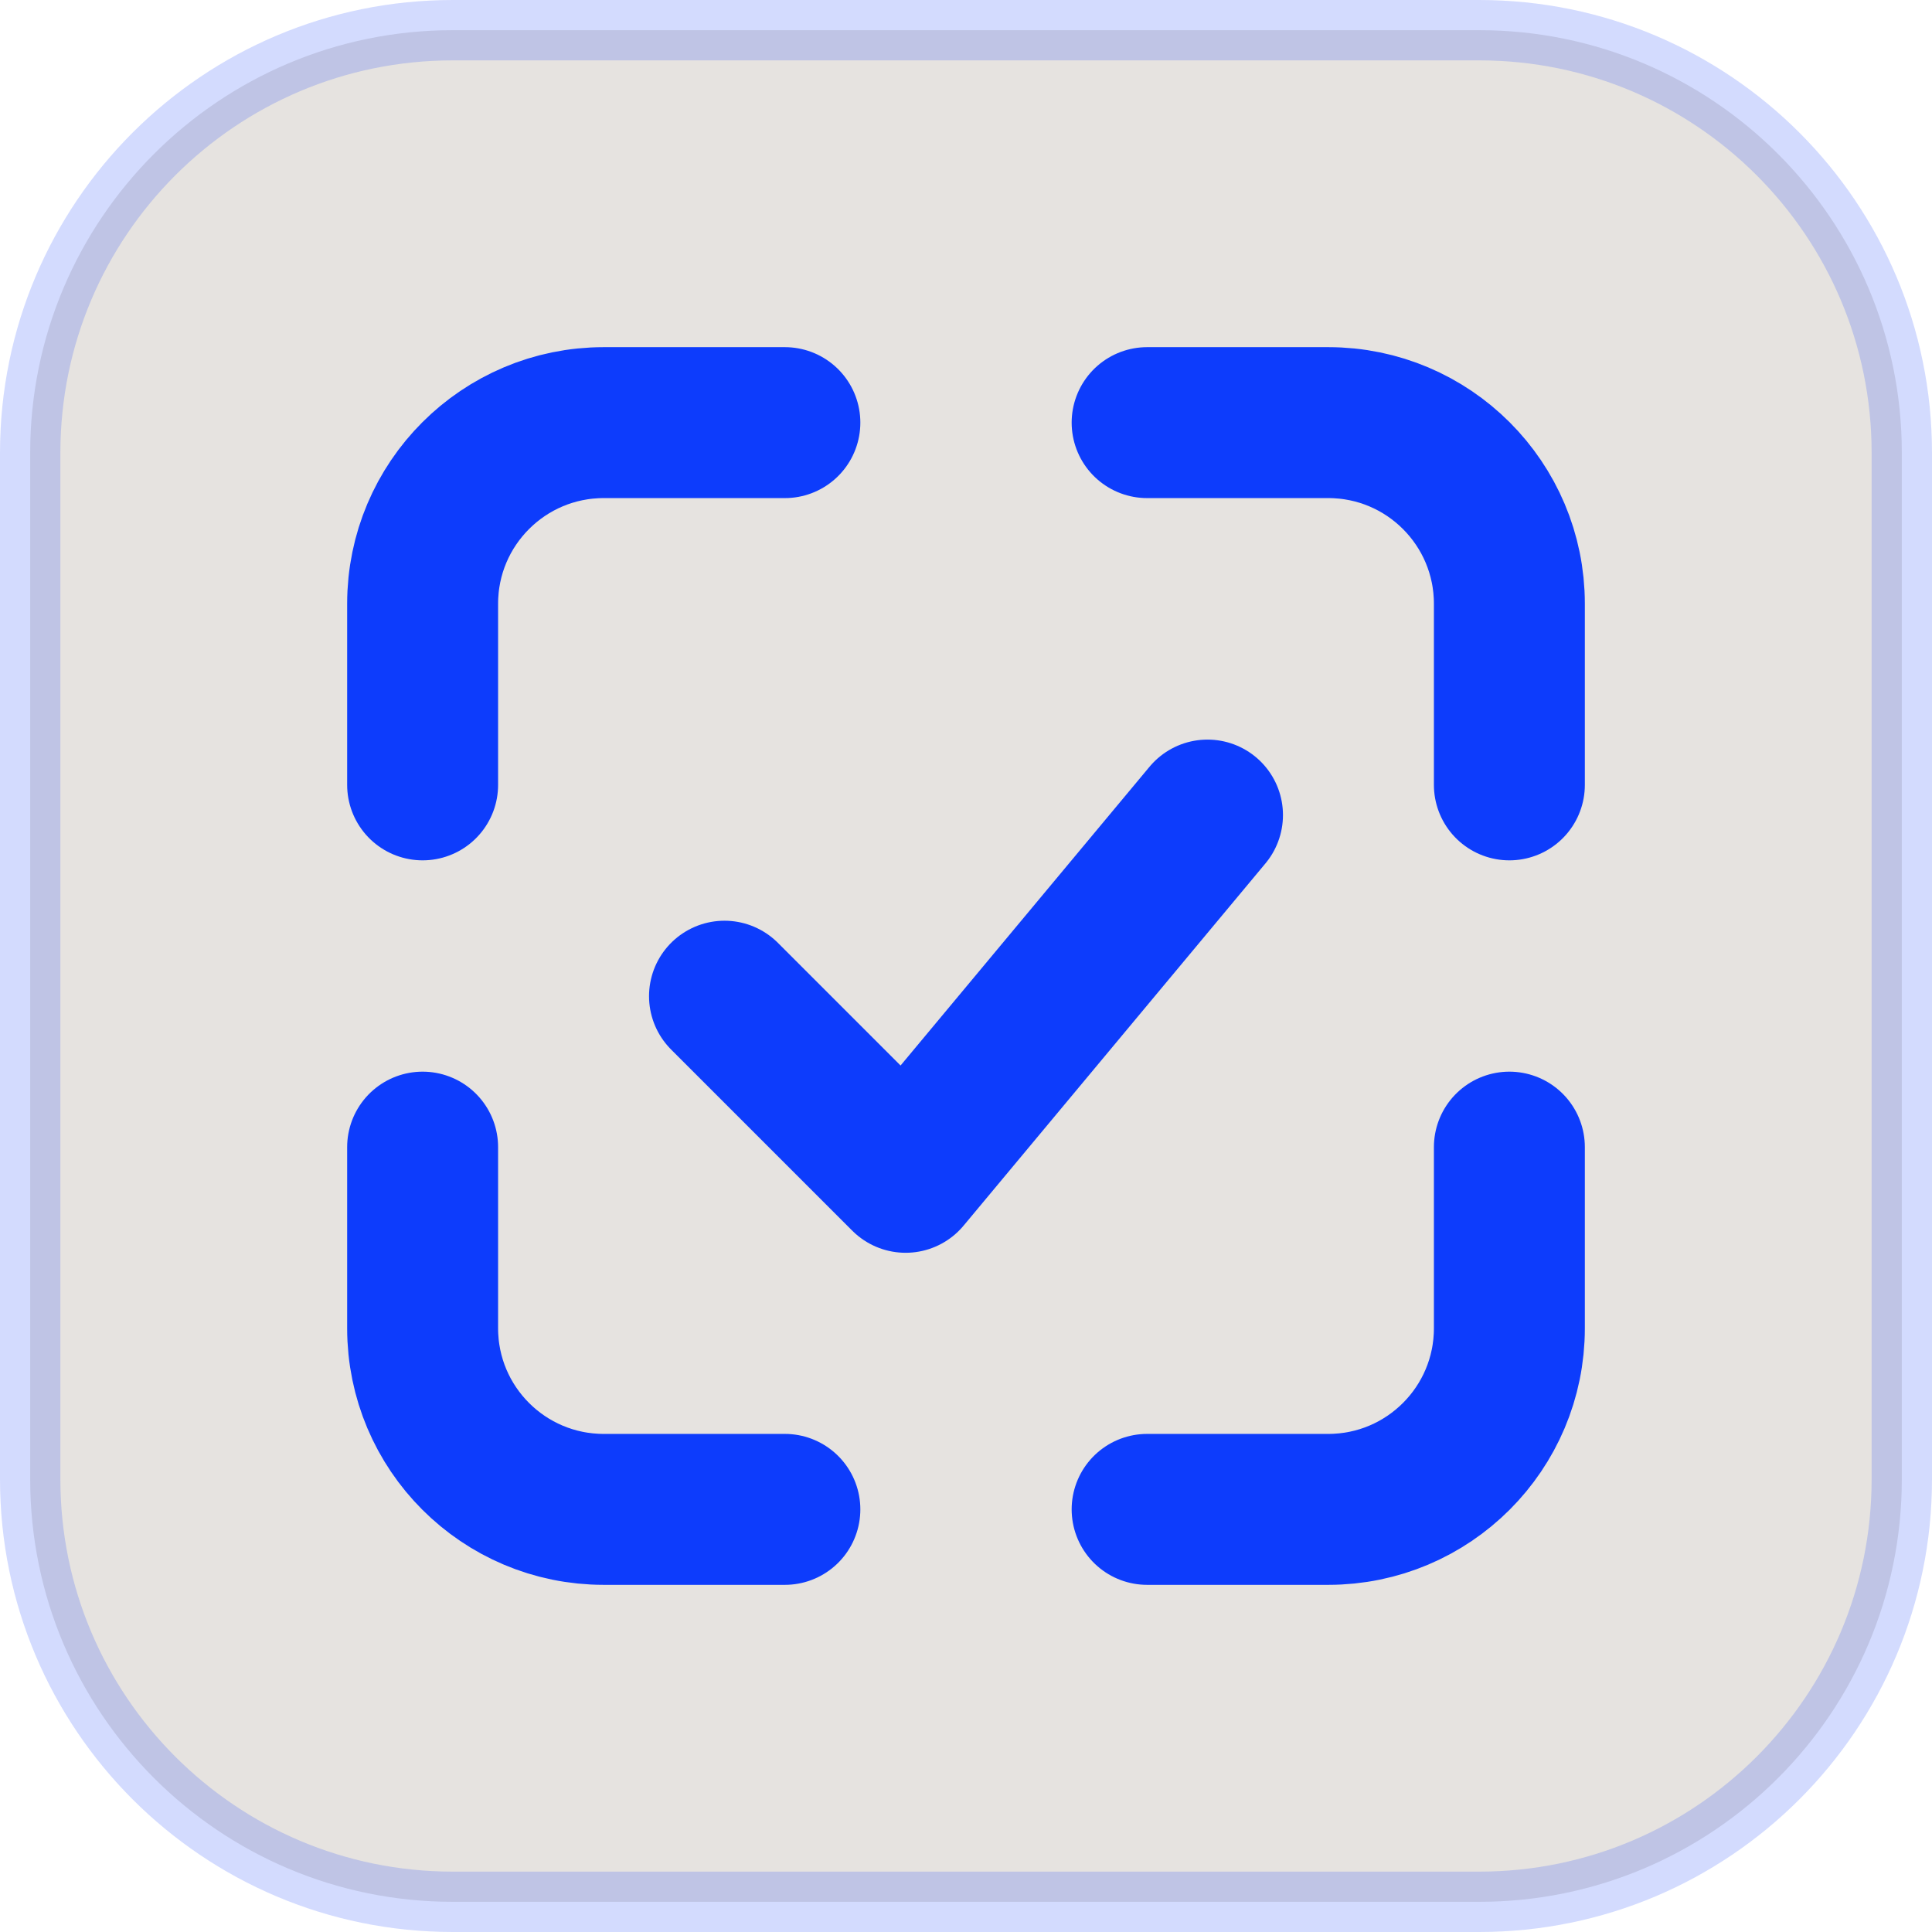
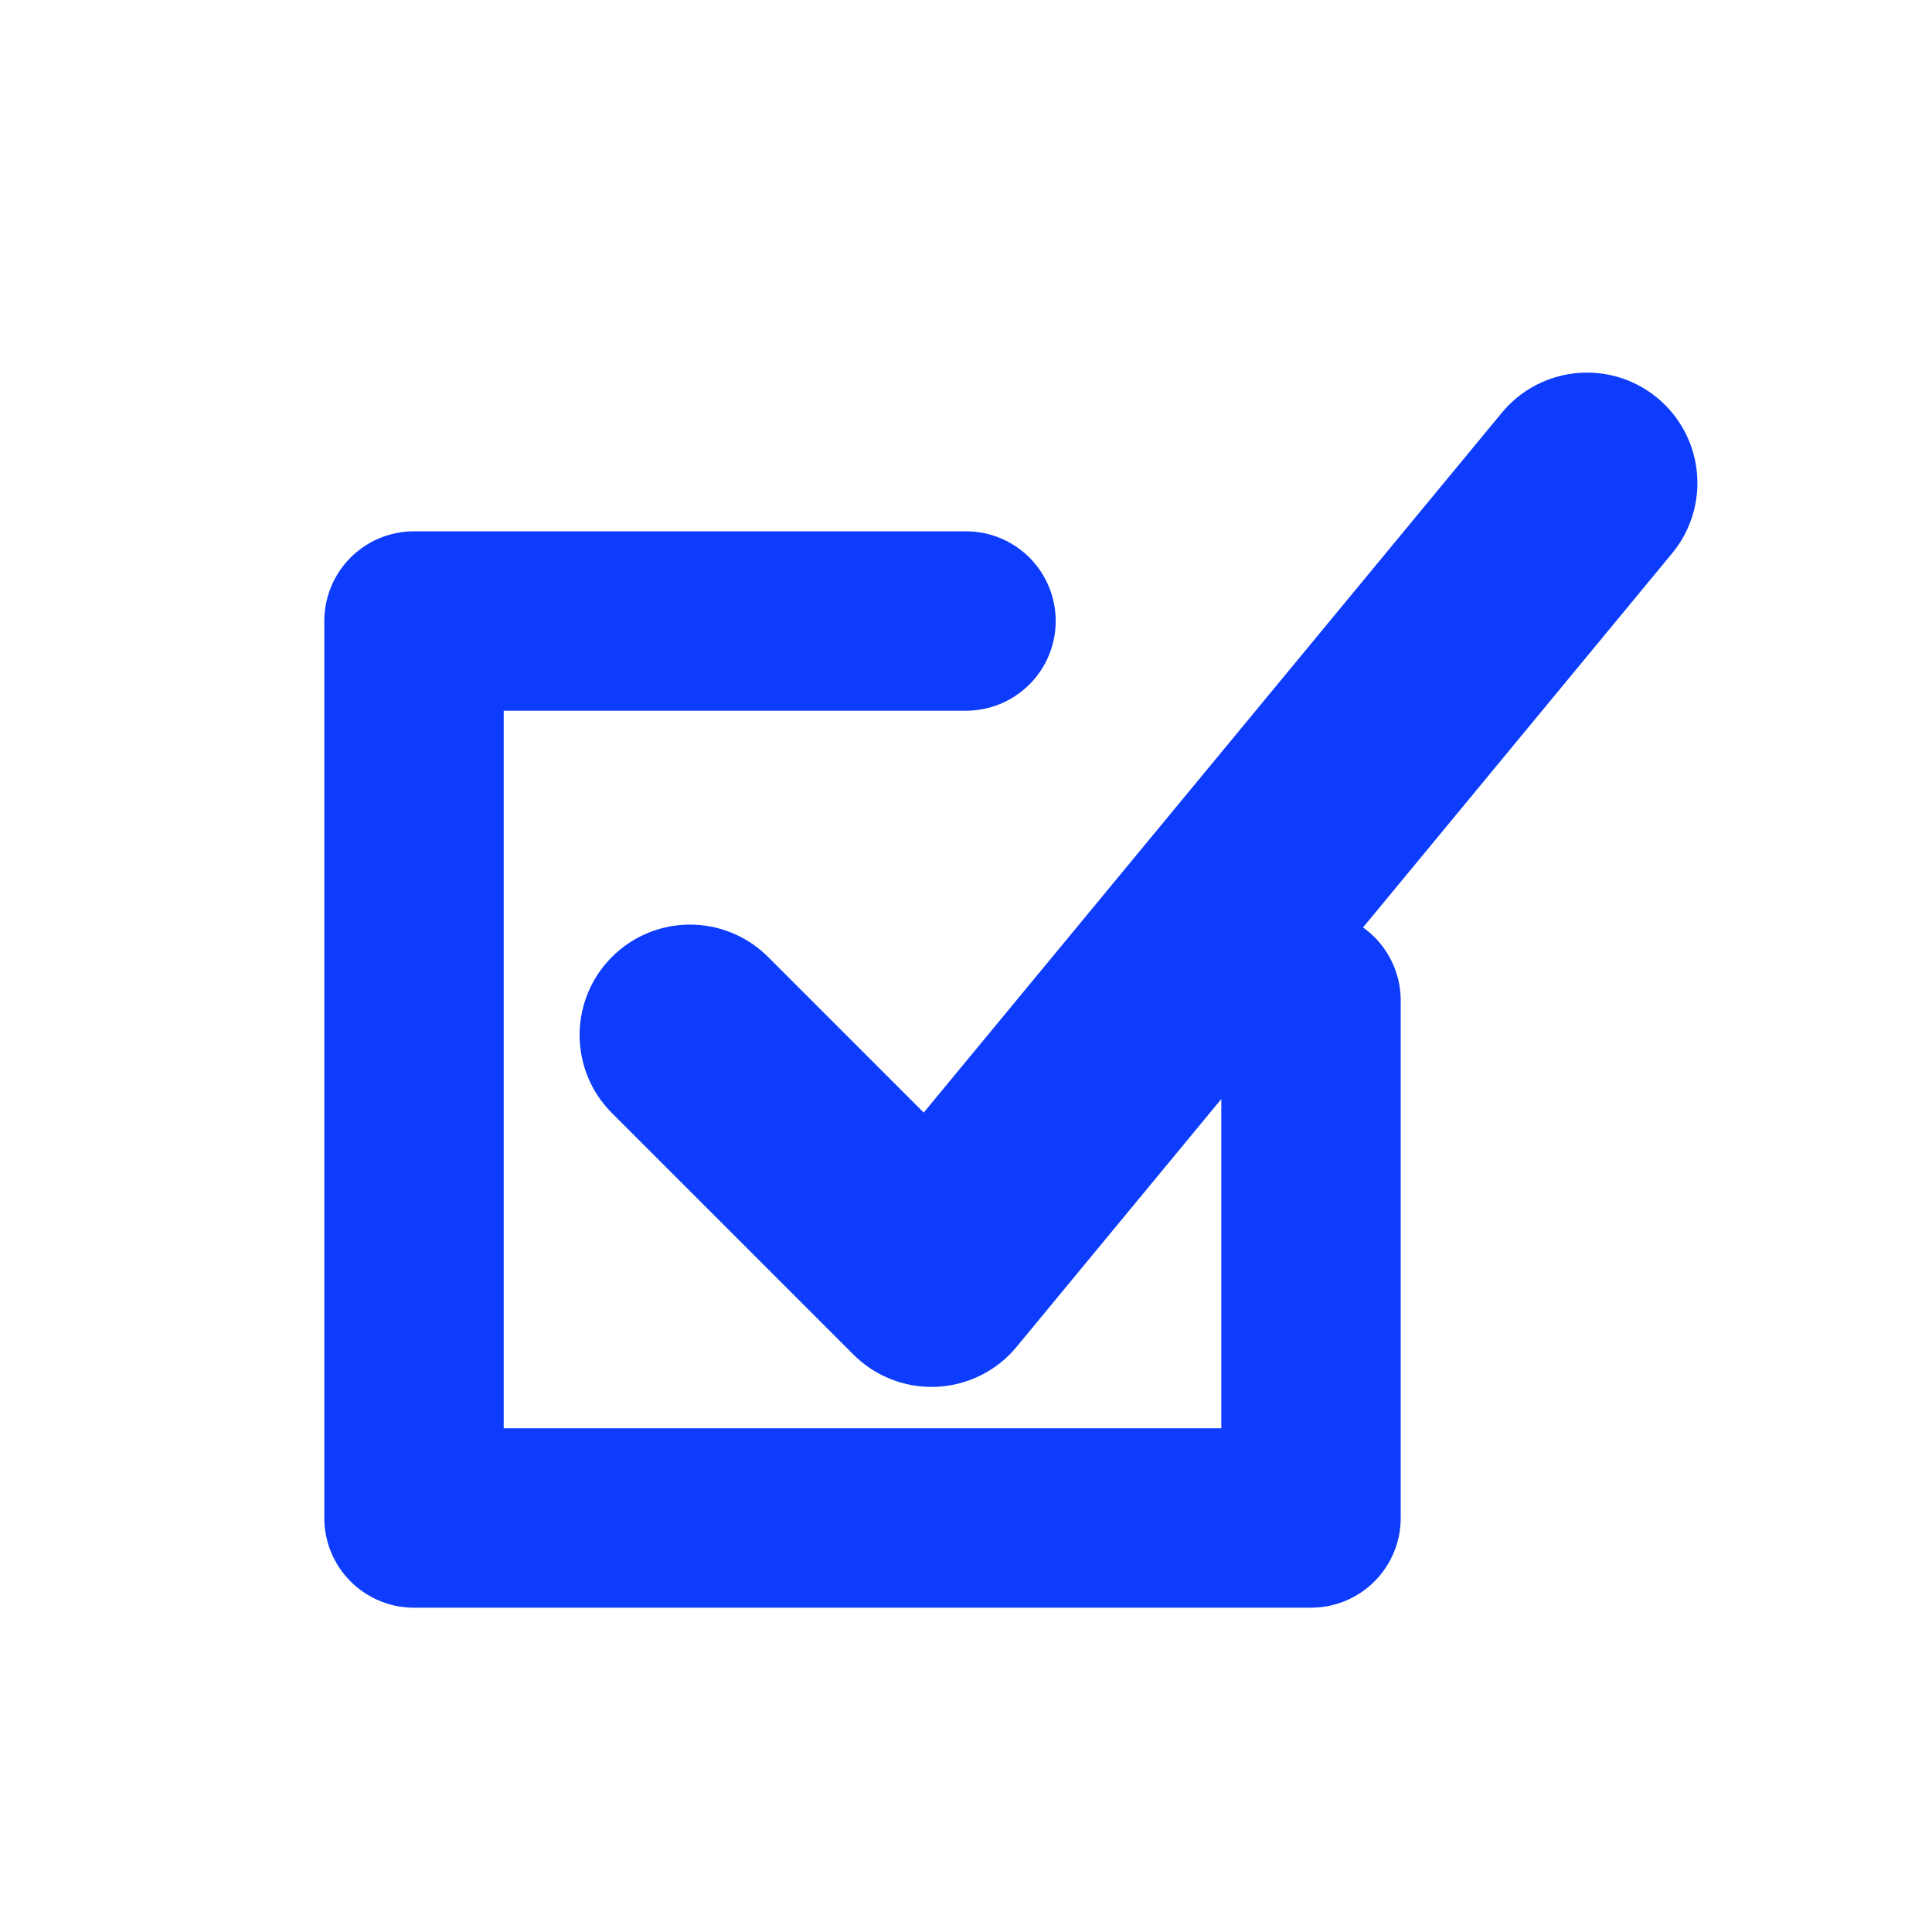
- <svg xmlns="http://www.w3.org/2000/svg" viewBox="0 0 32 32" width="32" height="32" fill="none">
-   <rect x="0.5" y="0.5" width="31" height="31" rx="7" fill="#E6E3E0" stroke="rgba(13,60,252,0.18)" stroke-width="1" />
-   <g transform="translate(4 4)">
-     <path d="M9 3H6a3 3 0 0 0-3 3v3" stroke="#0d3cfc" stroke-width="2.5" stroke-linecap="round" stroke-linejoin="round" />
-     <path d="M15 3h3a3 3 0 0 1 3 3v3" stroke="#0d3cfc" stroke-width="2.5" stroke-linecap="round" stroke-linejoin="round" />
-     <path d="M3 15v3a3 3 0 0 0 3 3h3" stroke="#0d3cfc" stroke-width="2.5" stroke-linecap="round" stroke-linejoin="round" />
-     <path d="M21 15v3a3 3 0 0 1-3 3h-3" stroke="#0d3cfc" stroke-width="2.5" stroke-linecap="round" stroke-linejoin="round" />
-     <path d="m8 12.5 3 3 5-6" stroke="#0d3cfc" stroke-width="2.5" stroke-linecap="round" stroke-linejoin="round" />
+ <svg xmlns="http://www.w3.org/2000/svg" viewBox="0 0 28 28" width="28" height="28" fill="none">
+   <g transform="translate(2 2)">
+     <path d="M12 7 H4 V20 H17 V12.5" stroke="#0d3cfc" stroke-width="2.6" stroke-linecap="round" stroke-linejoin="round" />
+     <path d="M8 13 11.5 16.5 21 5" stroke="#0d3cfc" stroke-width="3.2" stroke-linecap="round" stroke-linejoin="round" />
  </g>
</svg>
